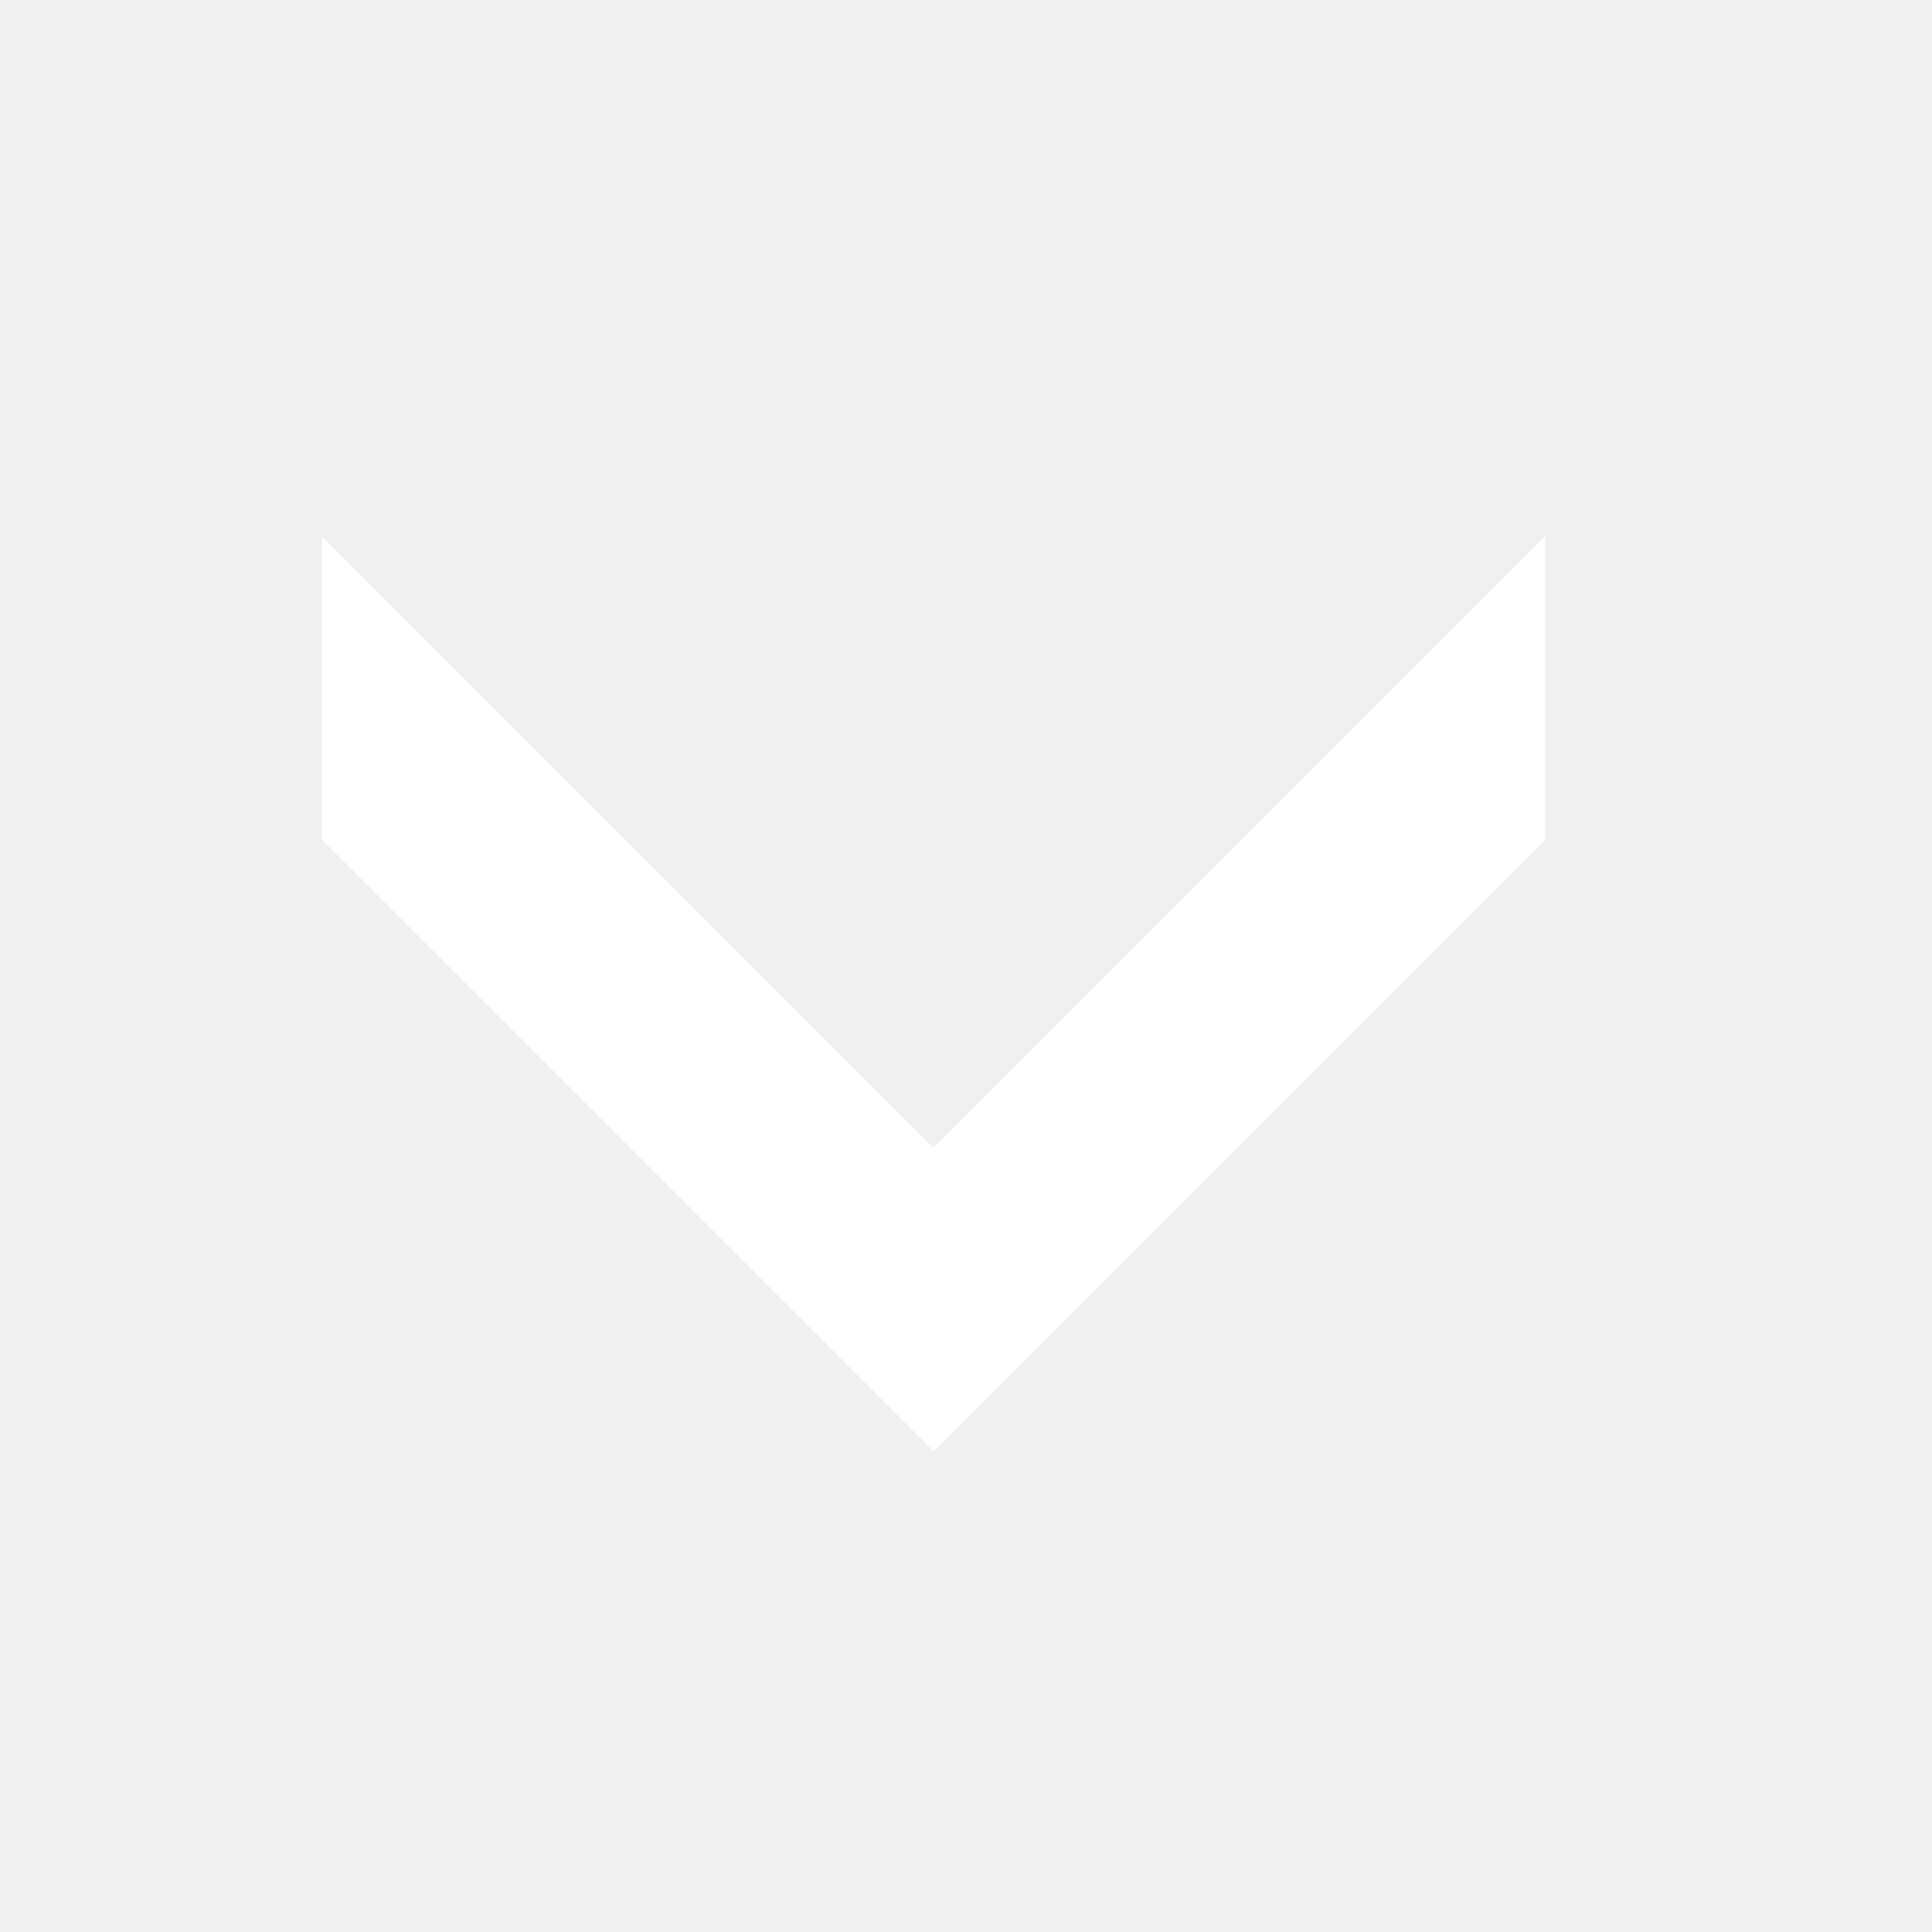
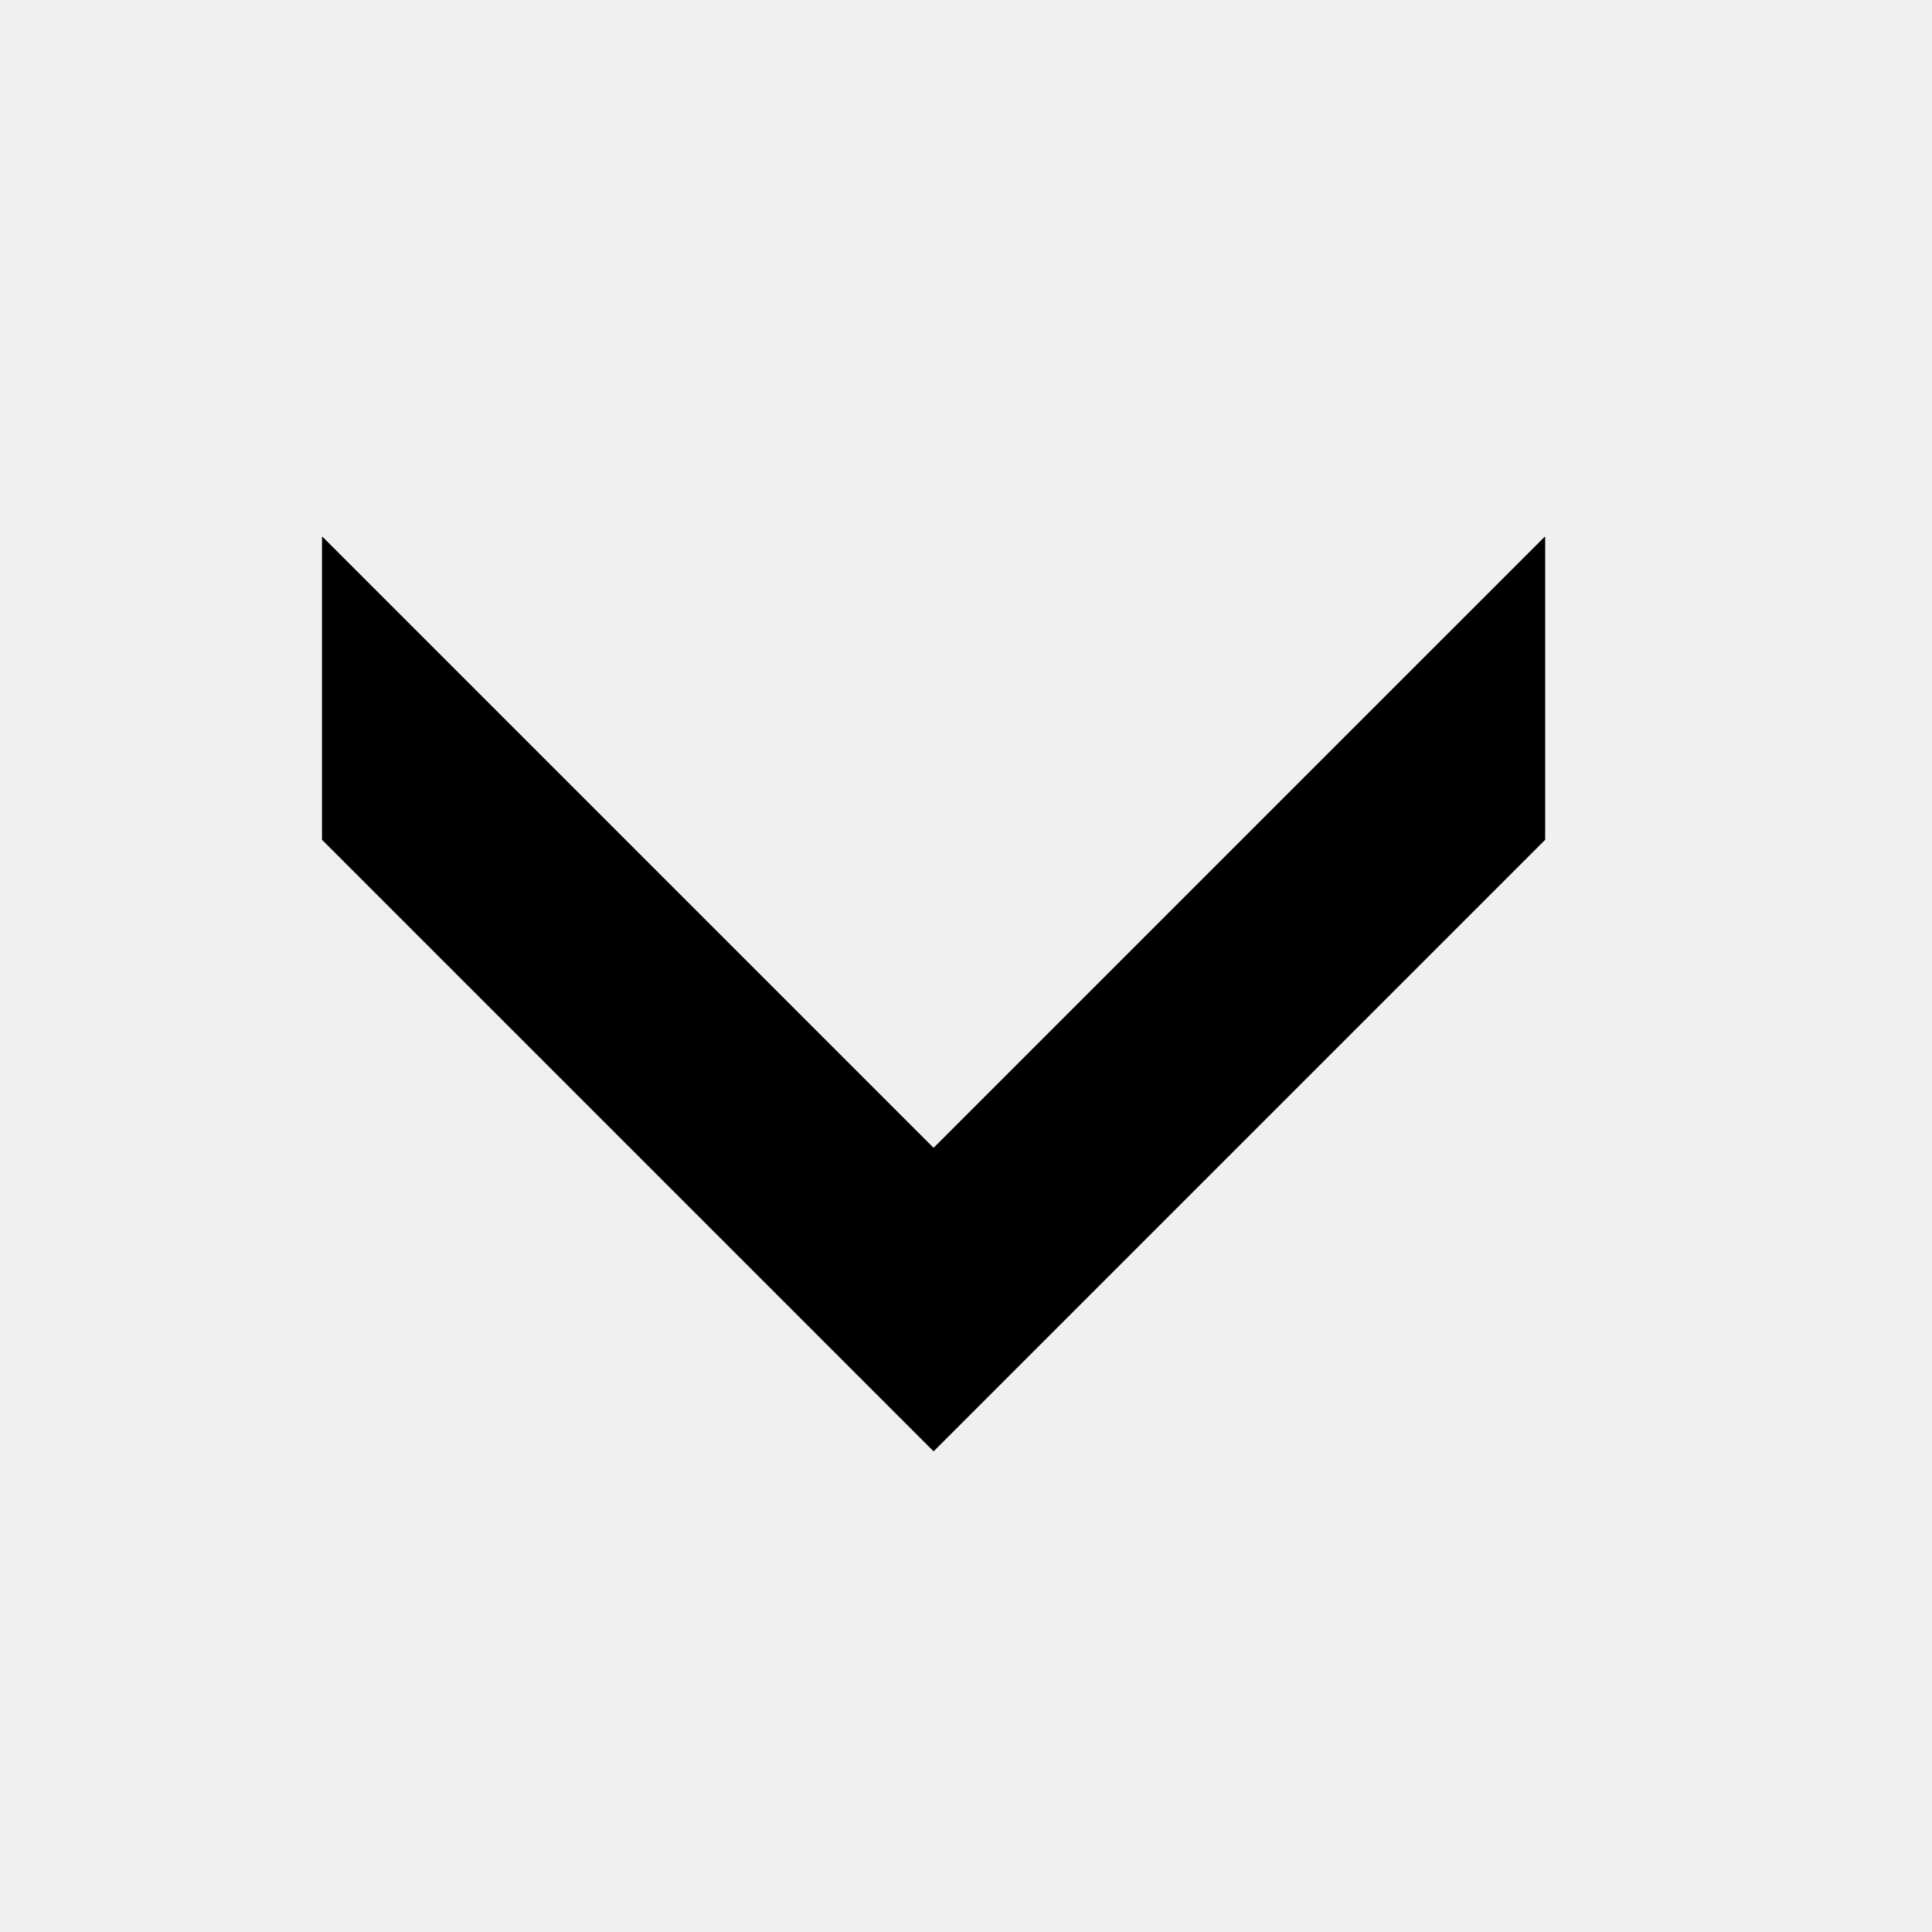
- <svg xmlns="http://www.w3.org/2000/svg" width="18" height="18" viewBox="0 0 18 18" fill="none">
-   <path fill-rule="evenodd" clip-rule="evenodd" d="M14.396 5.004L14.392 5L8.698 10.694L3.004 5L3 5.004V7.824L7.991 12.815L8.698 13.522L9.405 12.815L14.396 7.824V5.004Z" fill="white" />
+ <svg xmlns="http://www.w3.org/2000/svg" width="18" height="18" viewBox="0 0 18 18">
+   <path fill-rule="evenodd" clip-rule="evenodd" d="M14.396 5.004L14.392 5L8.698 10.694L3.004 5L3 5.004V7.824L7.991 12.815L8.698 13.522L9.405 12.815L14.396 7.824V5.004Z" />
</svg>
